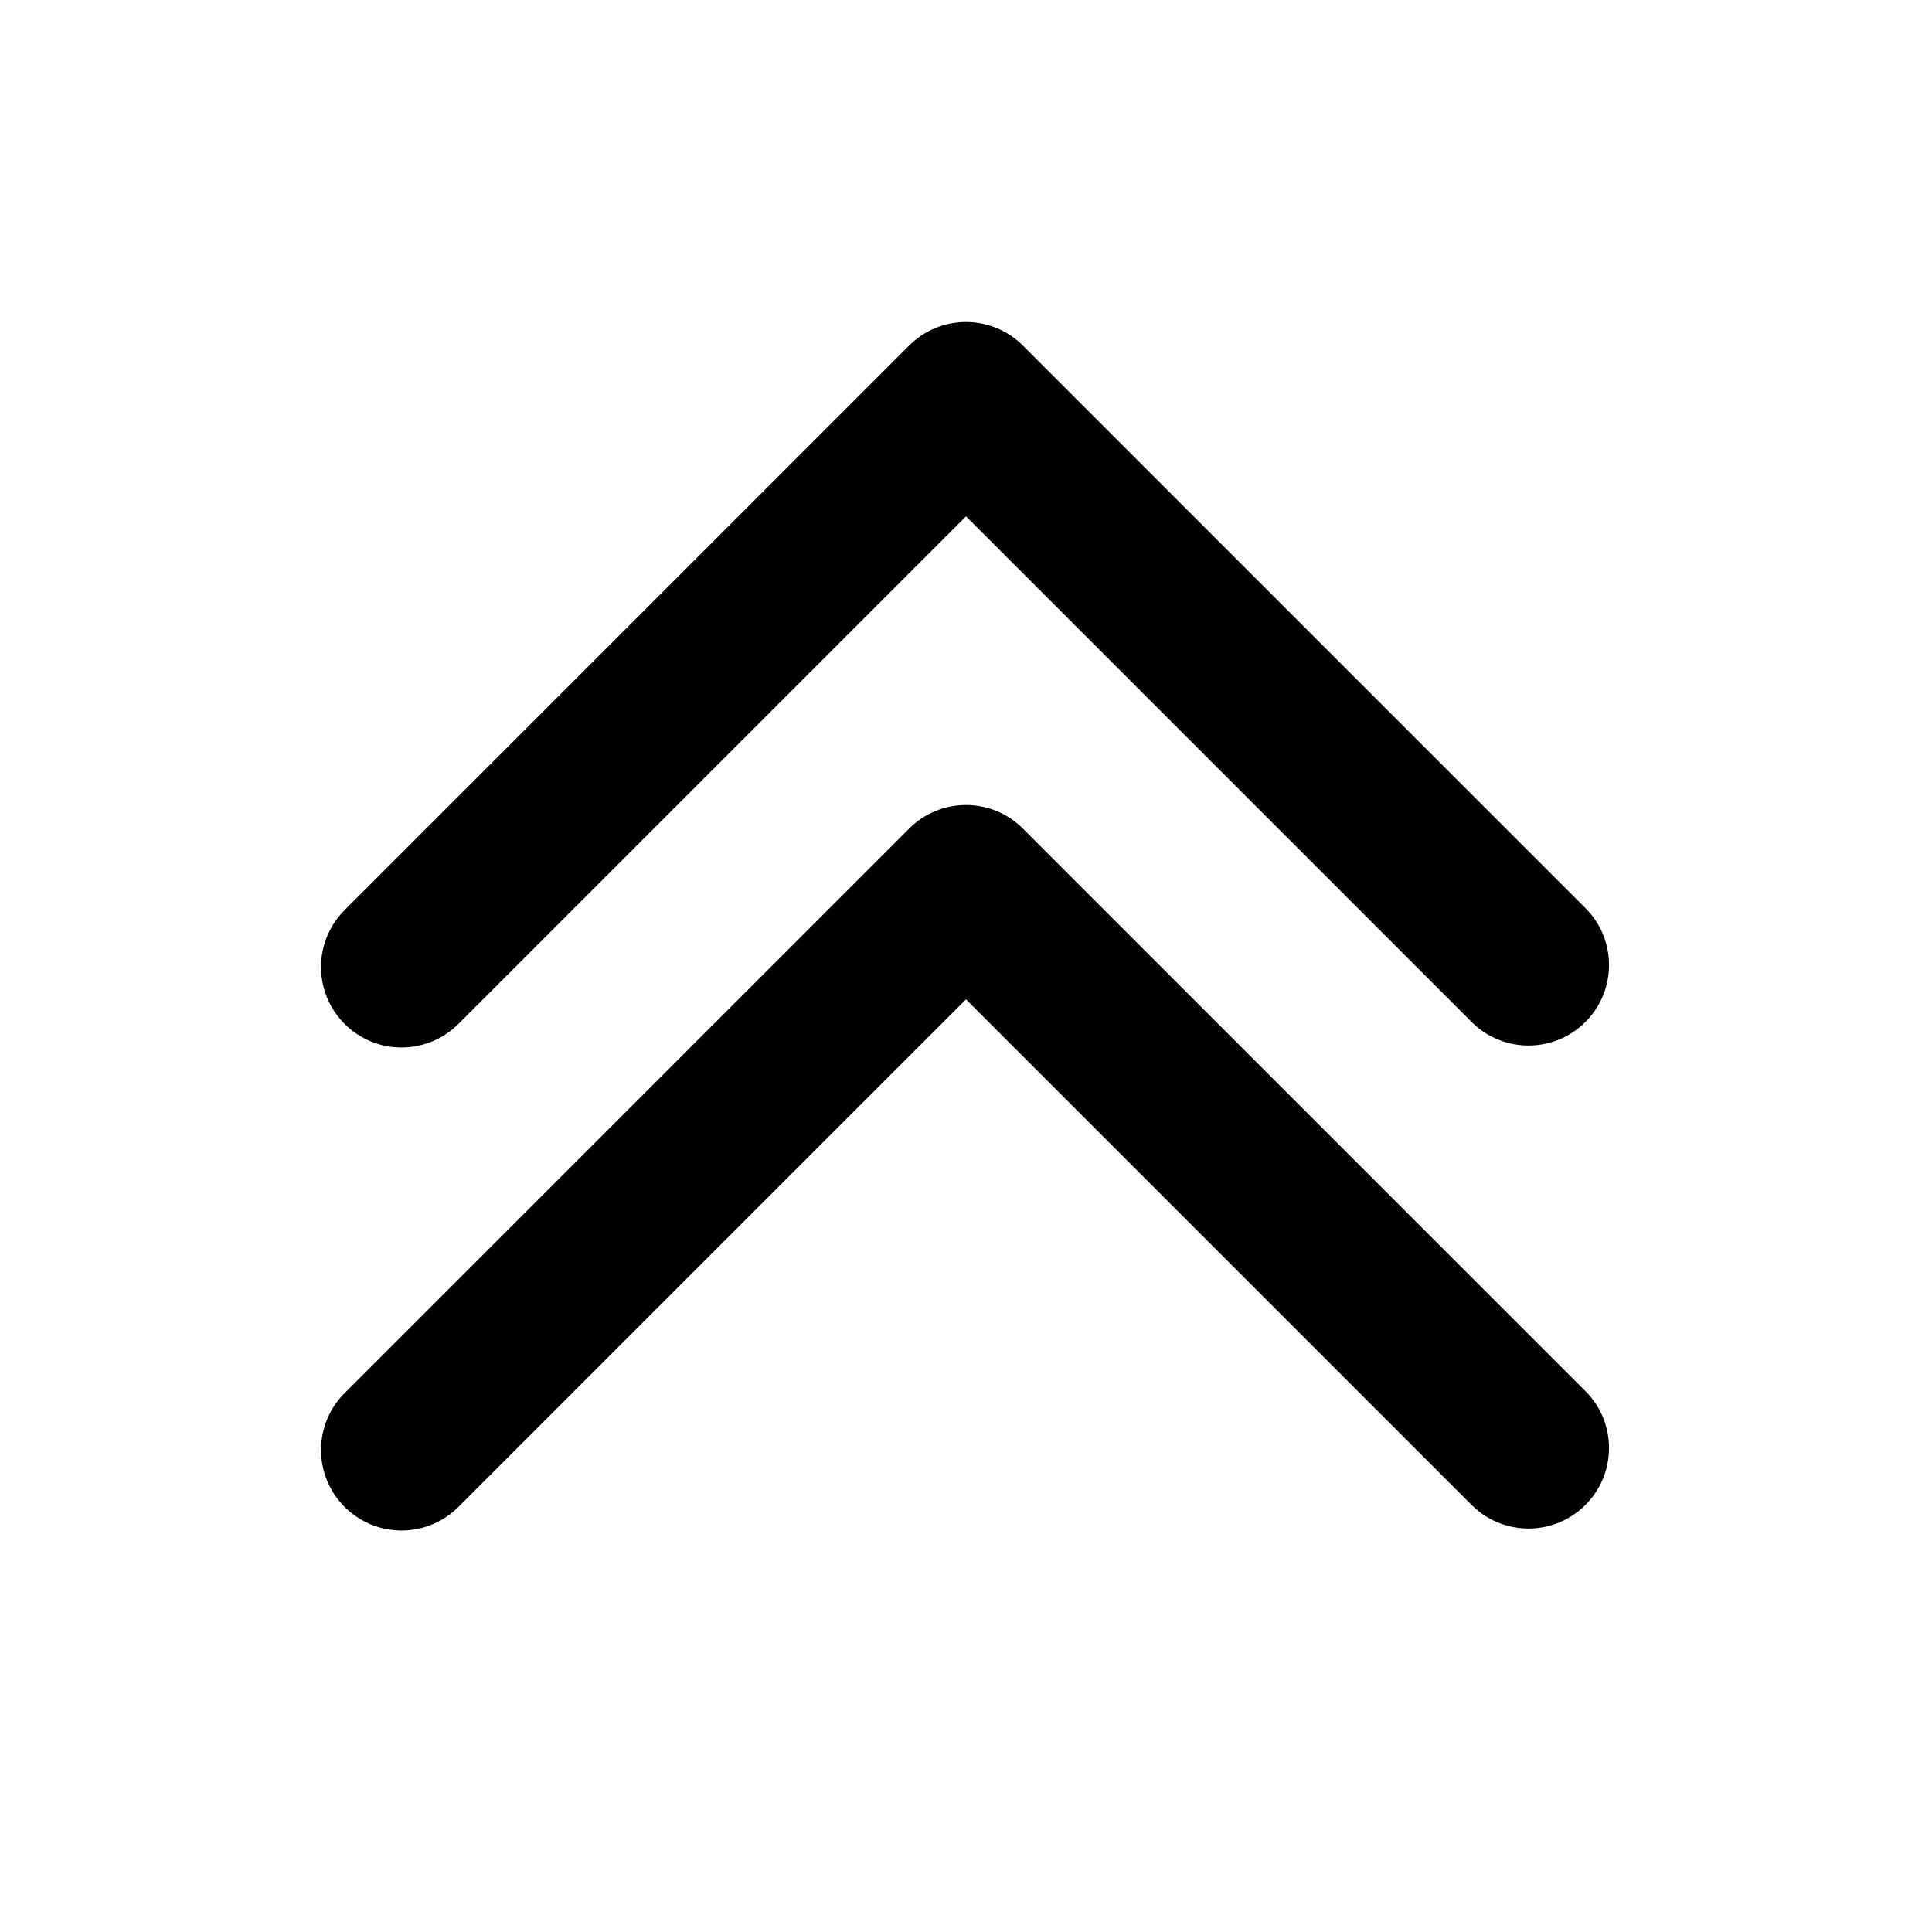
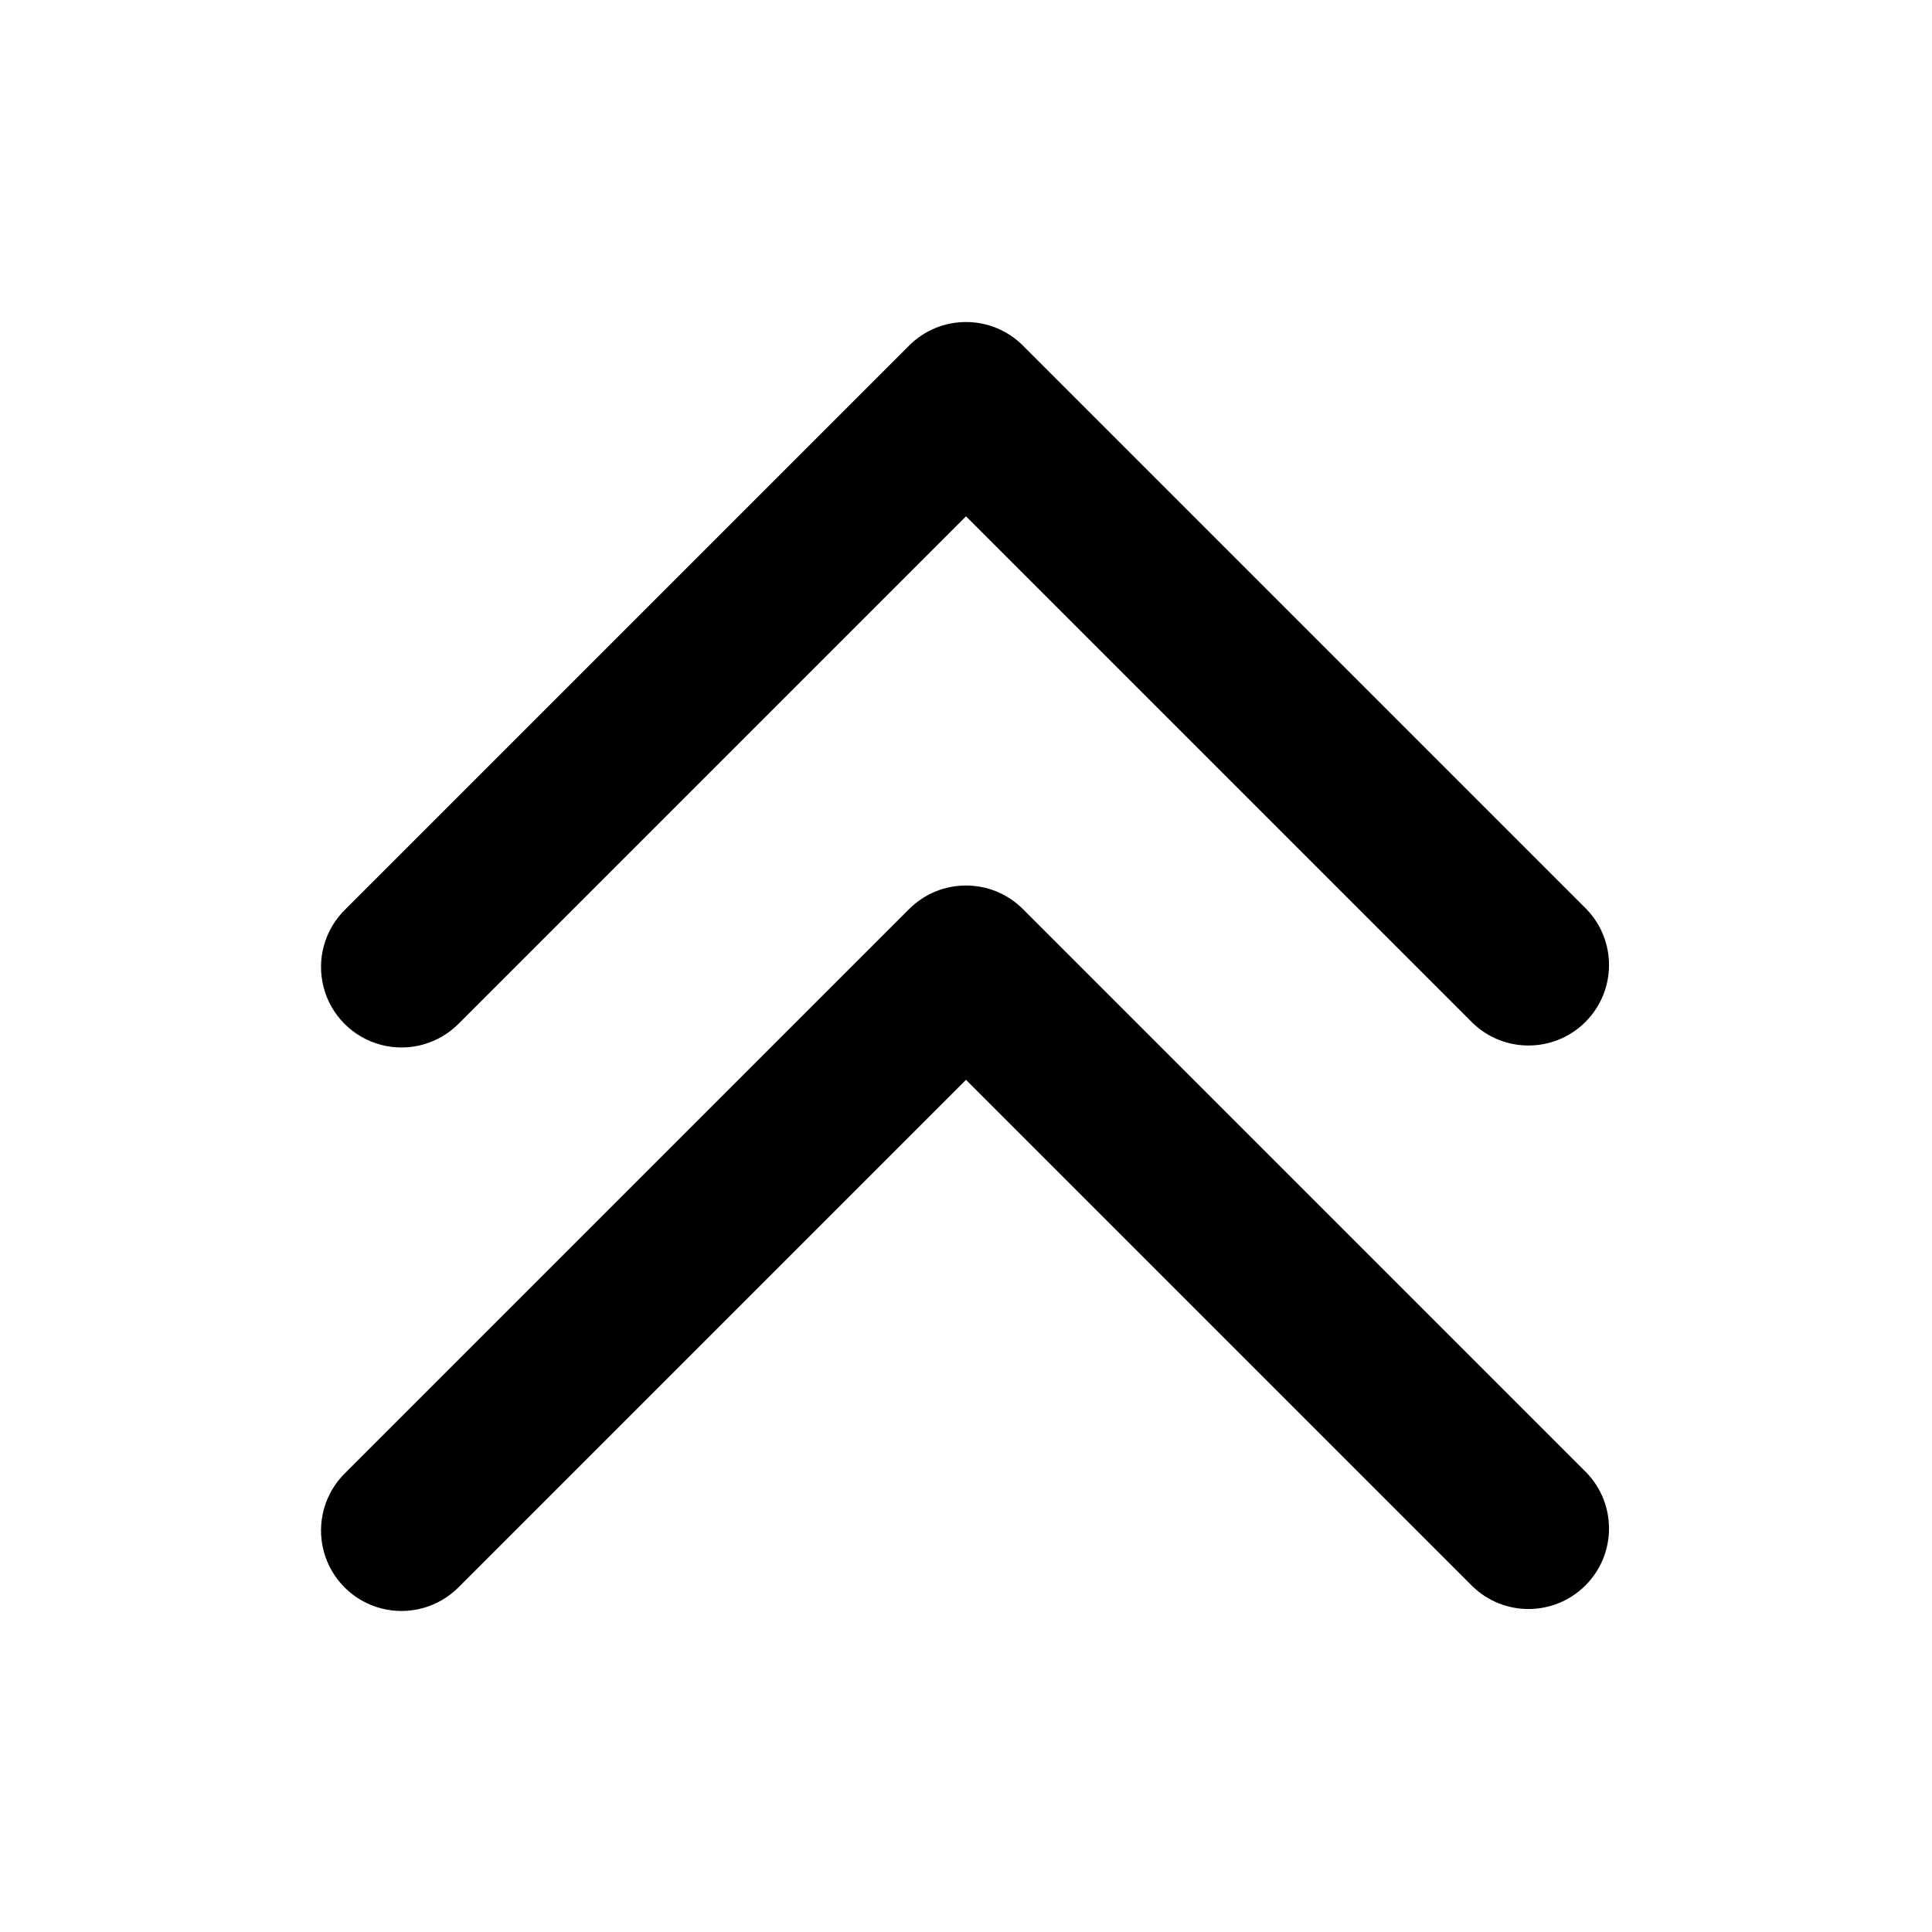
<svg xmlns="http://www.w3.org/2000/svg" width="24" height="24" fill="none">
-   <path fill-rule="evenodd" clip-rule="evenodd" d="M12.707 4.293a1 1 0 0 0-1.414 0l-7 7a1 1 0 1 0 1.414 1.414L12 6.414l6.293 6.293a1 1 0 0 0 1.414-1.414l-7-7zm0 6a1 1 0 0 0-1.414 0l-7 7a1 1 0 1 0 1.414 1.414L12 12.414l6.293 6.293a1 1 0 0 0 1.414-1.414l-7-7z" fill="#000" />
+   <path fill-rule="evenodd" clip-rule="evenodd" d="M12.707 4.293a1 1 0 0 0-1.414 0l-7 7a1 1 0 1 0 1.414 1.414L12 6.414l6.293 6.293a1 1 0 0 0 1.414-1.414l-7-7zm0 7a1 1 0 0 0-1.414 0l-7 7a1 1 0 1 0 1.414 1.414L12 13.414l6.293 6.293a1 1 0 0 0 1.414-1.414l-7-7z" fill="#000" />
</svg>
